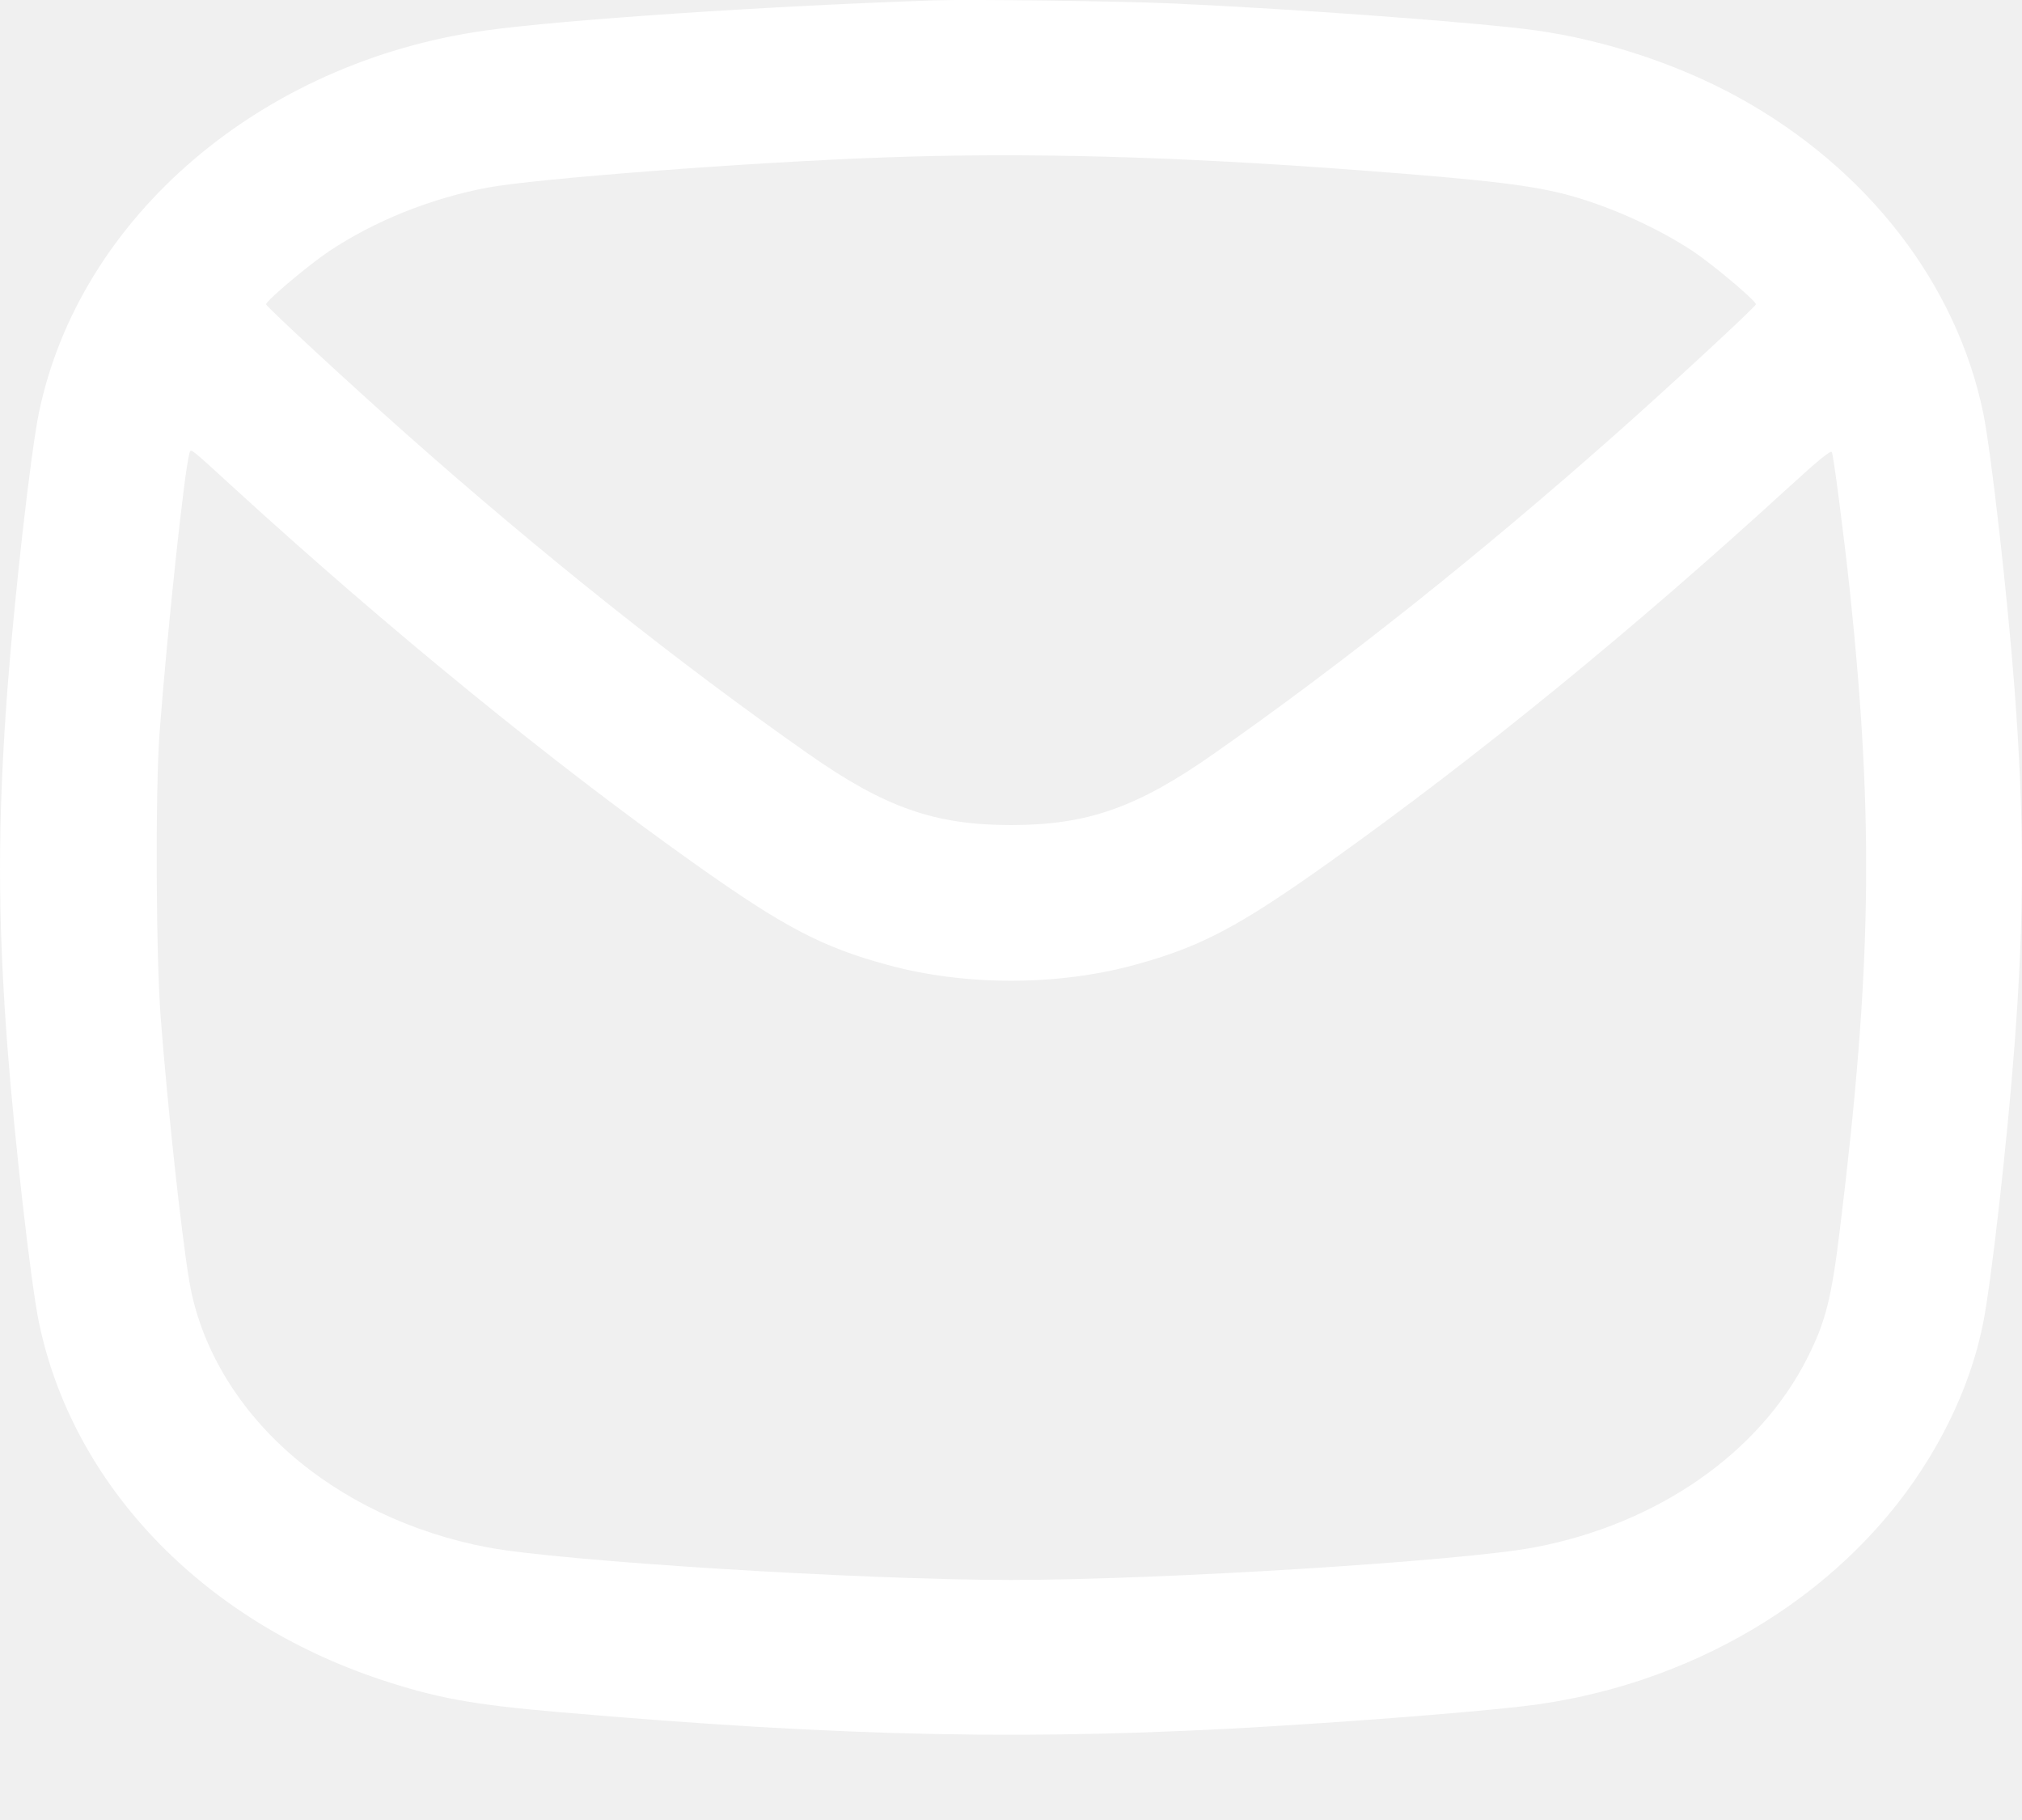
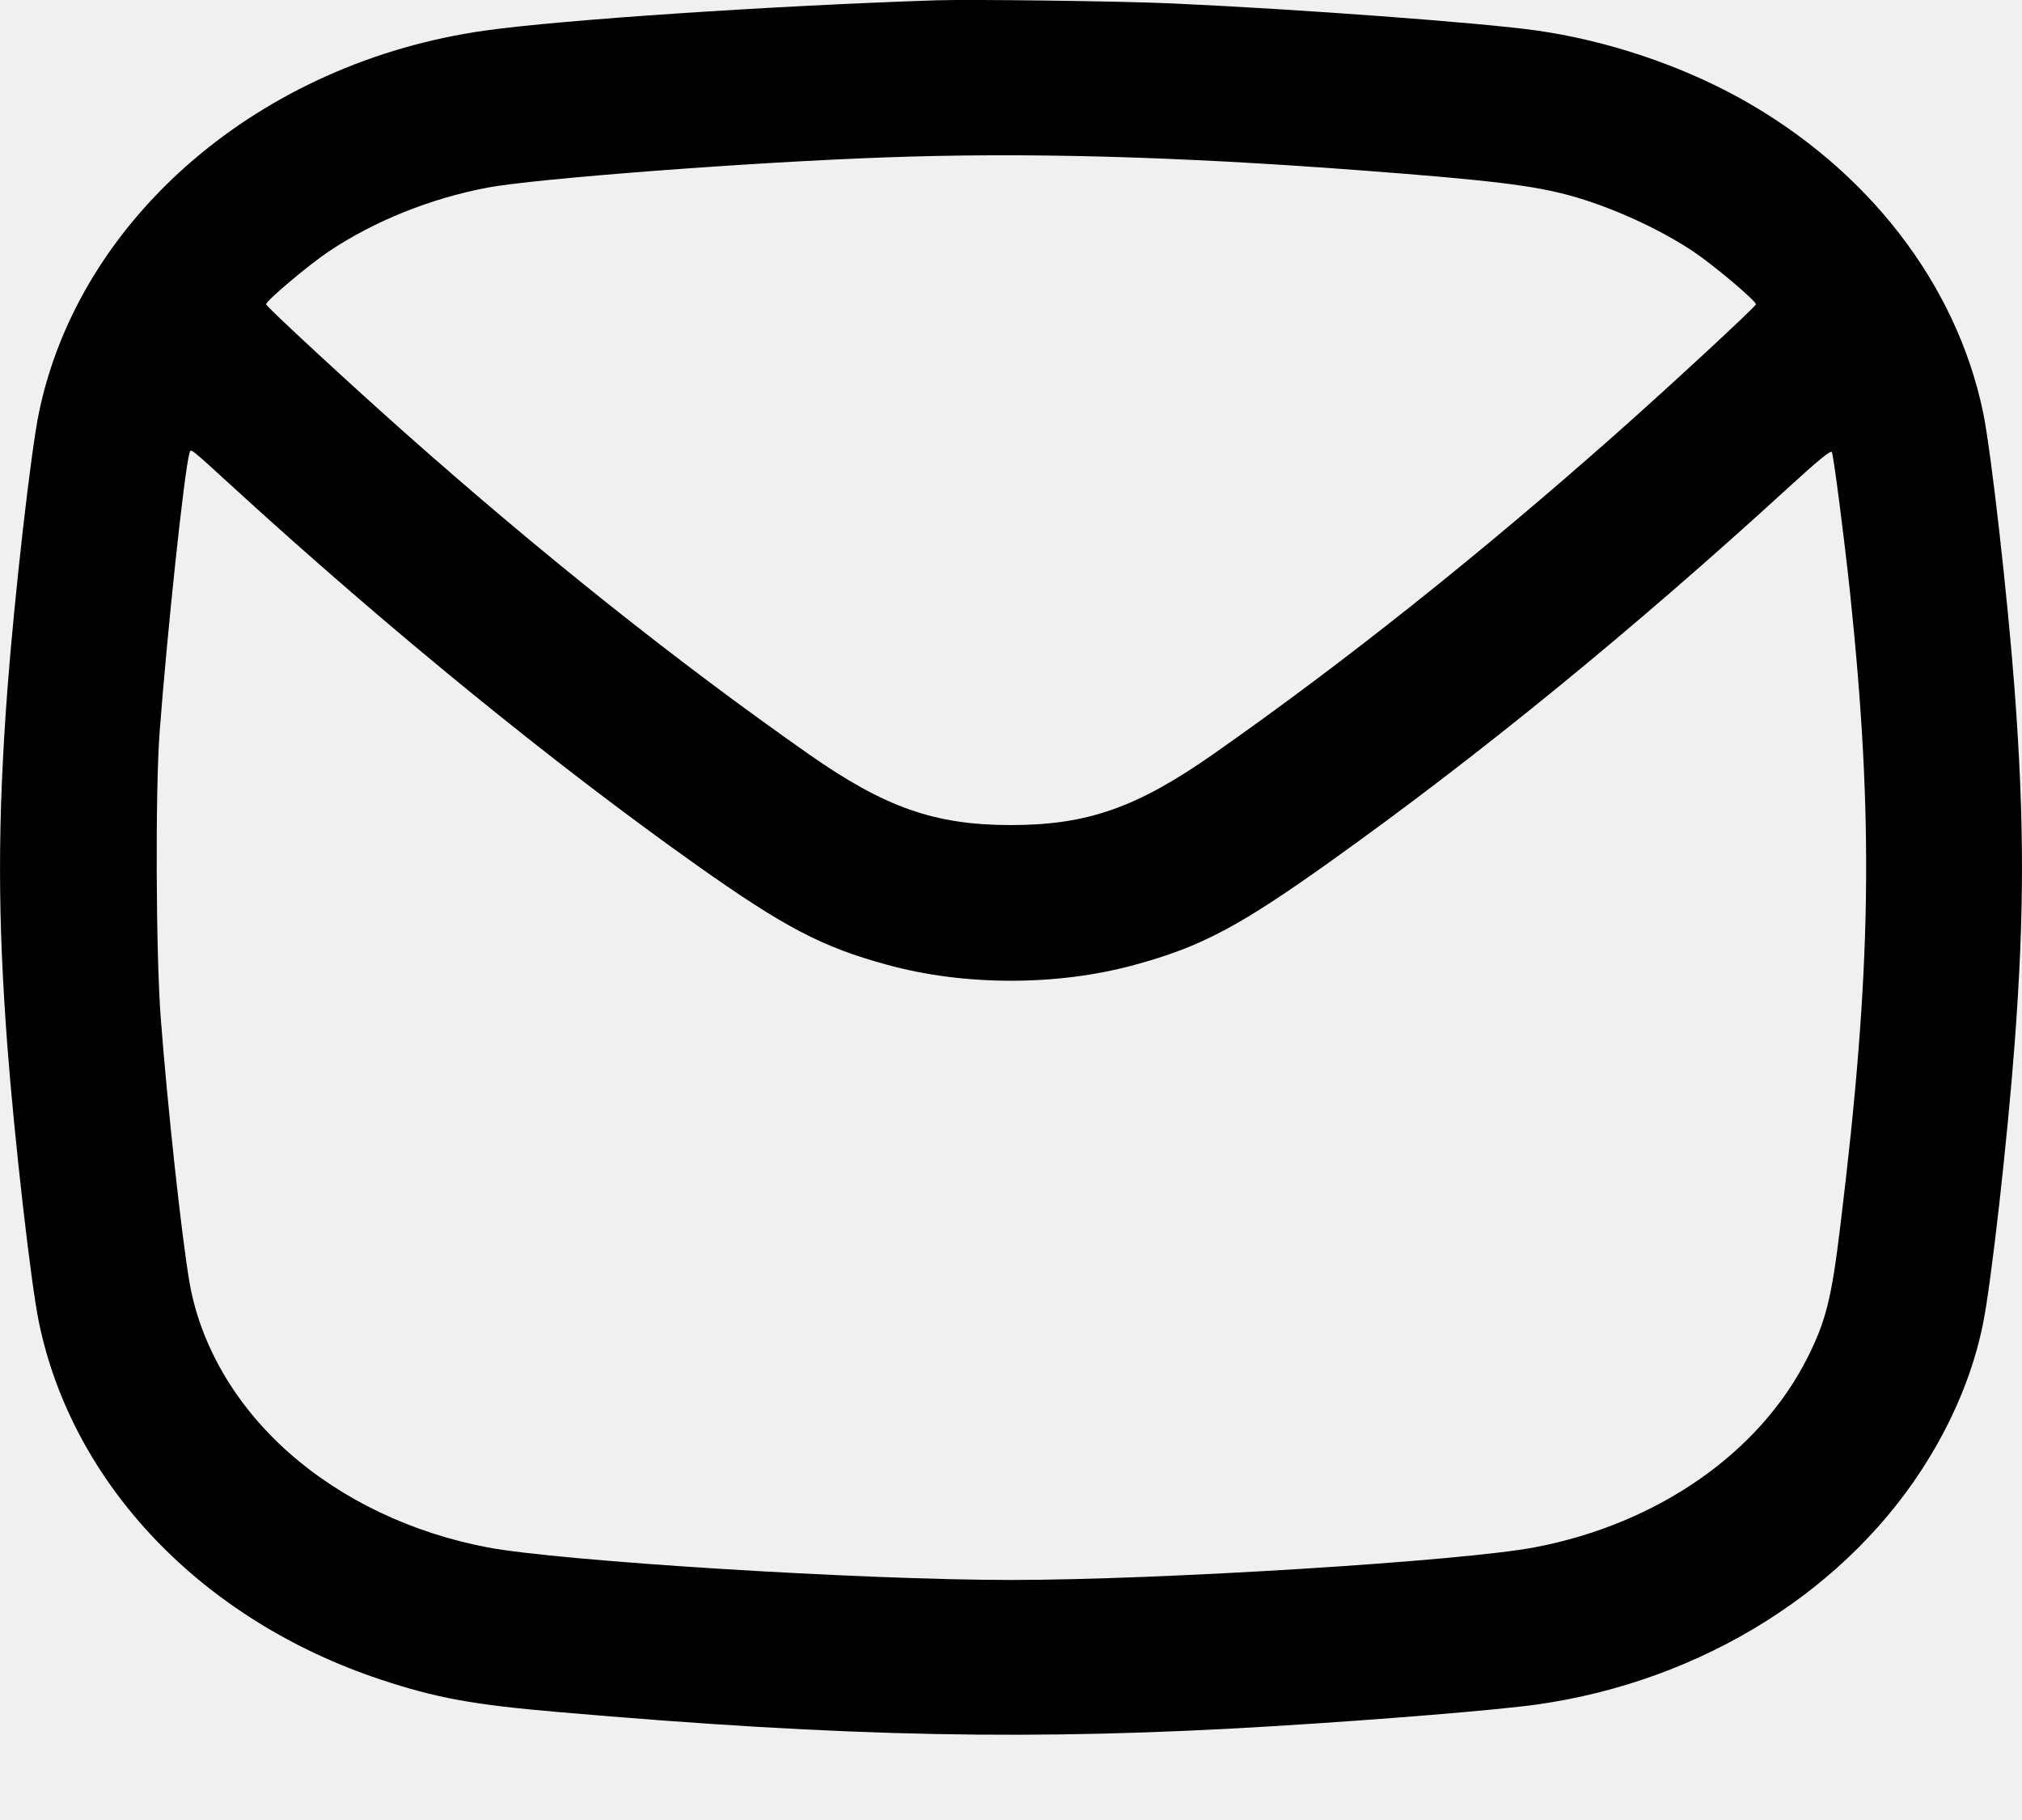
<svg xmlns="http://www.w3.org/2000/svg" width="20" height="18" viewBox="0 0 20 18" fill="none">
-   <path fill-rule="evenodd" clip-rule="evenodd" d="M9.261 0.003C7.628 0.057 5.551 0.196 4.8 0.302C2.578 0.614 0.785 2.149 0.385 4.082C0.305 4.467 0.144 5.886 0.073 6.823C-0.024 8.127 -0.024 9.061 0.073 10.347C0.143 11.267 0.306 12.7 0.385 13.078C0.717 14.684 1.999 16.024 3.765 16.611C4.31 16.792 4.677 16.86 5.519 16.932C8.386 17.181 10.234 17.217 12.613 17.071C13.662 17.007 14.814 16.912 15.2 16.858C16.844 16.627 18.297 15.713 19.084 14.415C19.345 13.986 19.526 13.534 19.615 13.088C19.696 12.687 19.855 11.28 19.927 10.325C20.024 9.038 20.024 8.124 19.927 6.823C19.857 5.896 19.694 4.462 19.616 4.082C19.351 2.805 18.471 1.669 17.206 0.969C16.606 0.638 15.883 0.398 15.194 0.301C14.646 0.224 12.835 0.09 11.596 0.034C11.088 0.011 9.611 -0.008 9.261 0.003ZM8.747 1.557C7.403 1.605 5.29 1.767 4.819 1.856C4.254 1.964 3.707 2.184 3.253 2.486C3.053 2.62 2.632 2.974 2.632 3.01C2.632 3.031 3.467 3.803 4.014 4.288C5.37 5.49 6.704 6.551 8 7.459C8.754 7.987 9.246 8.16 10 8.16C10.755 8.16 11.246 7.987 12 7.459C13.295 6.552 14.632 5.488 15.987 4.288C16.533 3.804 17.368 3.031 17.368 3.01C17.368 2.974 16.947 2.62 16.747 2.486C16.414 2.265 15.961 2.057 15.558 1.942C15.182 1.835 14.747 1.782 13.448 1.684C11.622 1.546 10.138 1.506 8.747 1.557ZM1.874 4.482C1.824 4.649 1.654 6.245 1.578 7.252C1.536 7.822 1.542 9.451 1.59 10.068C1.657 10.948 1.795 12.215 1.873 12.675C1.979 13.299 2.328 13.899 2.857 14.367C3.384 14.833 4.07 15.16 4.819 15.303C5.538 15.44 8.52 15.626 10 15.626C11.48 15.626 14.462 15.44 15.181 15.303C16.395 15.072 17.405 14.369 17.879 13.426C18.059 13.068 18.116 12.843 18.202 12.133C18.513 9.589 18.536 8.12 18.299 5.859C18.242 5.324 18.136 4.501 18.119 4.471C18.108 4.451 17.987 4.55 17.698 4.814C16.154 6.227 14.638 7.465 13.158 8.521C12.251 9.167 11.879 9.364 11.222 9.543C10.457 9.752 9.543 9.752 8.779 9.543C8.132 9.367 7.76 9.172 6.889 8.555C5.472 7.551 3.843 6.223 2.321 4.832C1.865 4.415 1.889 4.434 1.874 4.482Z" fill="white" />
+   <path fill-rule="evenodd" clip-rule="evenodd" d="M9.261 0.003C7.628 0.057 5.551 0.196 4.8 0.302C2.578 0.614 0.785 2.149 0.385 4.082C0.305 4.467 0.144 5.886 0.073 6.823C-0.024 8.127 -0.024 9.061 0.073 10.347C0.143 11.267 0.306 12.7 0.385 13.078C0.717 14.684 1.999 16.024 3.765 16.611C4.31 16.792 4.677 16.86 5.519 16.932C8.386 17.181 10.234 17.217 12.613 17.071C13.662 17.007 14.814 16.912 15.2 16.858C16.844 16.627 18.297 15.713 19.084 14.415C19.345 13.986 19.526 13.534 19.615 13.088C19.696 12.687 19.855 11.28 19.927 10.325C20.024 9.038 20.024 8.124 19.927 6.823C19.857 5.896 19.694 4.462 19.616 4.082C19.351 2.805 18.471 1.669 17.206 0.969C16.606 0.638 15.883 0.398 15.194 0.301C14.646 0.224 12.835 0.09 11.596 0.034C11.088 0.011 9.611 -0.008 9.261 0.003ZM8.747 1.557C7.403 1.605 5.29 1.767 4.819 1.856C4.254 1.964 3.707 2.184 3.253 2.486C3.053 2.62 2.632 2.974 2.632 3.01C2.632 3.031 3.467 3.803 4.014 4.288C5.37 5.49 6.704 6.551 8 7.459C8.754 7.987 9.246 8.16 10 8.16C10.755 8.16 11.246 7.987 12 7.459C13.295 6.552 14.632 5.488 15.987 4.288C16.533 3.804 17.368 3.031 17.368 3.01C17.368 2.974 16.947 2.62 16.747 2.486C16.414 2.265 15.961 2.057 15.558 1.942C15.182 1.835 14.747 1.782 13.448 1.684C11.622 1.546 10.138 1.506 8.747 1.557ZM1.874 4.482C1.824 4.649 1.654 6.245 1.578 7.252C1.536 7.822 1.542 9.451 1.59 10.068C1.657 10.948 1.795 12.215 1.873 12.675C1.979 13.299 2.328 13.899 2.857 14.367C3.384 14.833 4.07 15.16 4.819 15.303C5.538 15.44 8.52 15.626 10 15.626C11.48 15.626 14.462 15.44 15.181 15.303C16.395 15.072 17.405 14.369 17.879 13.426C18.059 13.068 18.116 12.843 18.202 12.133C18.513 9.589 18.536 8.12 18.299 5.859C18.242 5.324 18.136 4.501 18.119 4.471C18.108 4.451 17.987 4.55 17.698 4.814C16.154 6.227 14.638 7.465 13.158 8.521C12.251 9.167 11.879 9.364 11.222 9.543C10.457 9.752 9.543 9.752 8.779 9.543C8.132 9.367 7.76 9.172 6.889 8.555C5.472 7.551 3.843 6.223 2.321 4.832C1.865 4.415 1.889 4.434 1.874 4.482Z" fill="currentColor" />
</svg>
